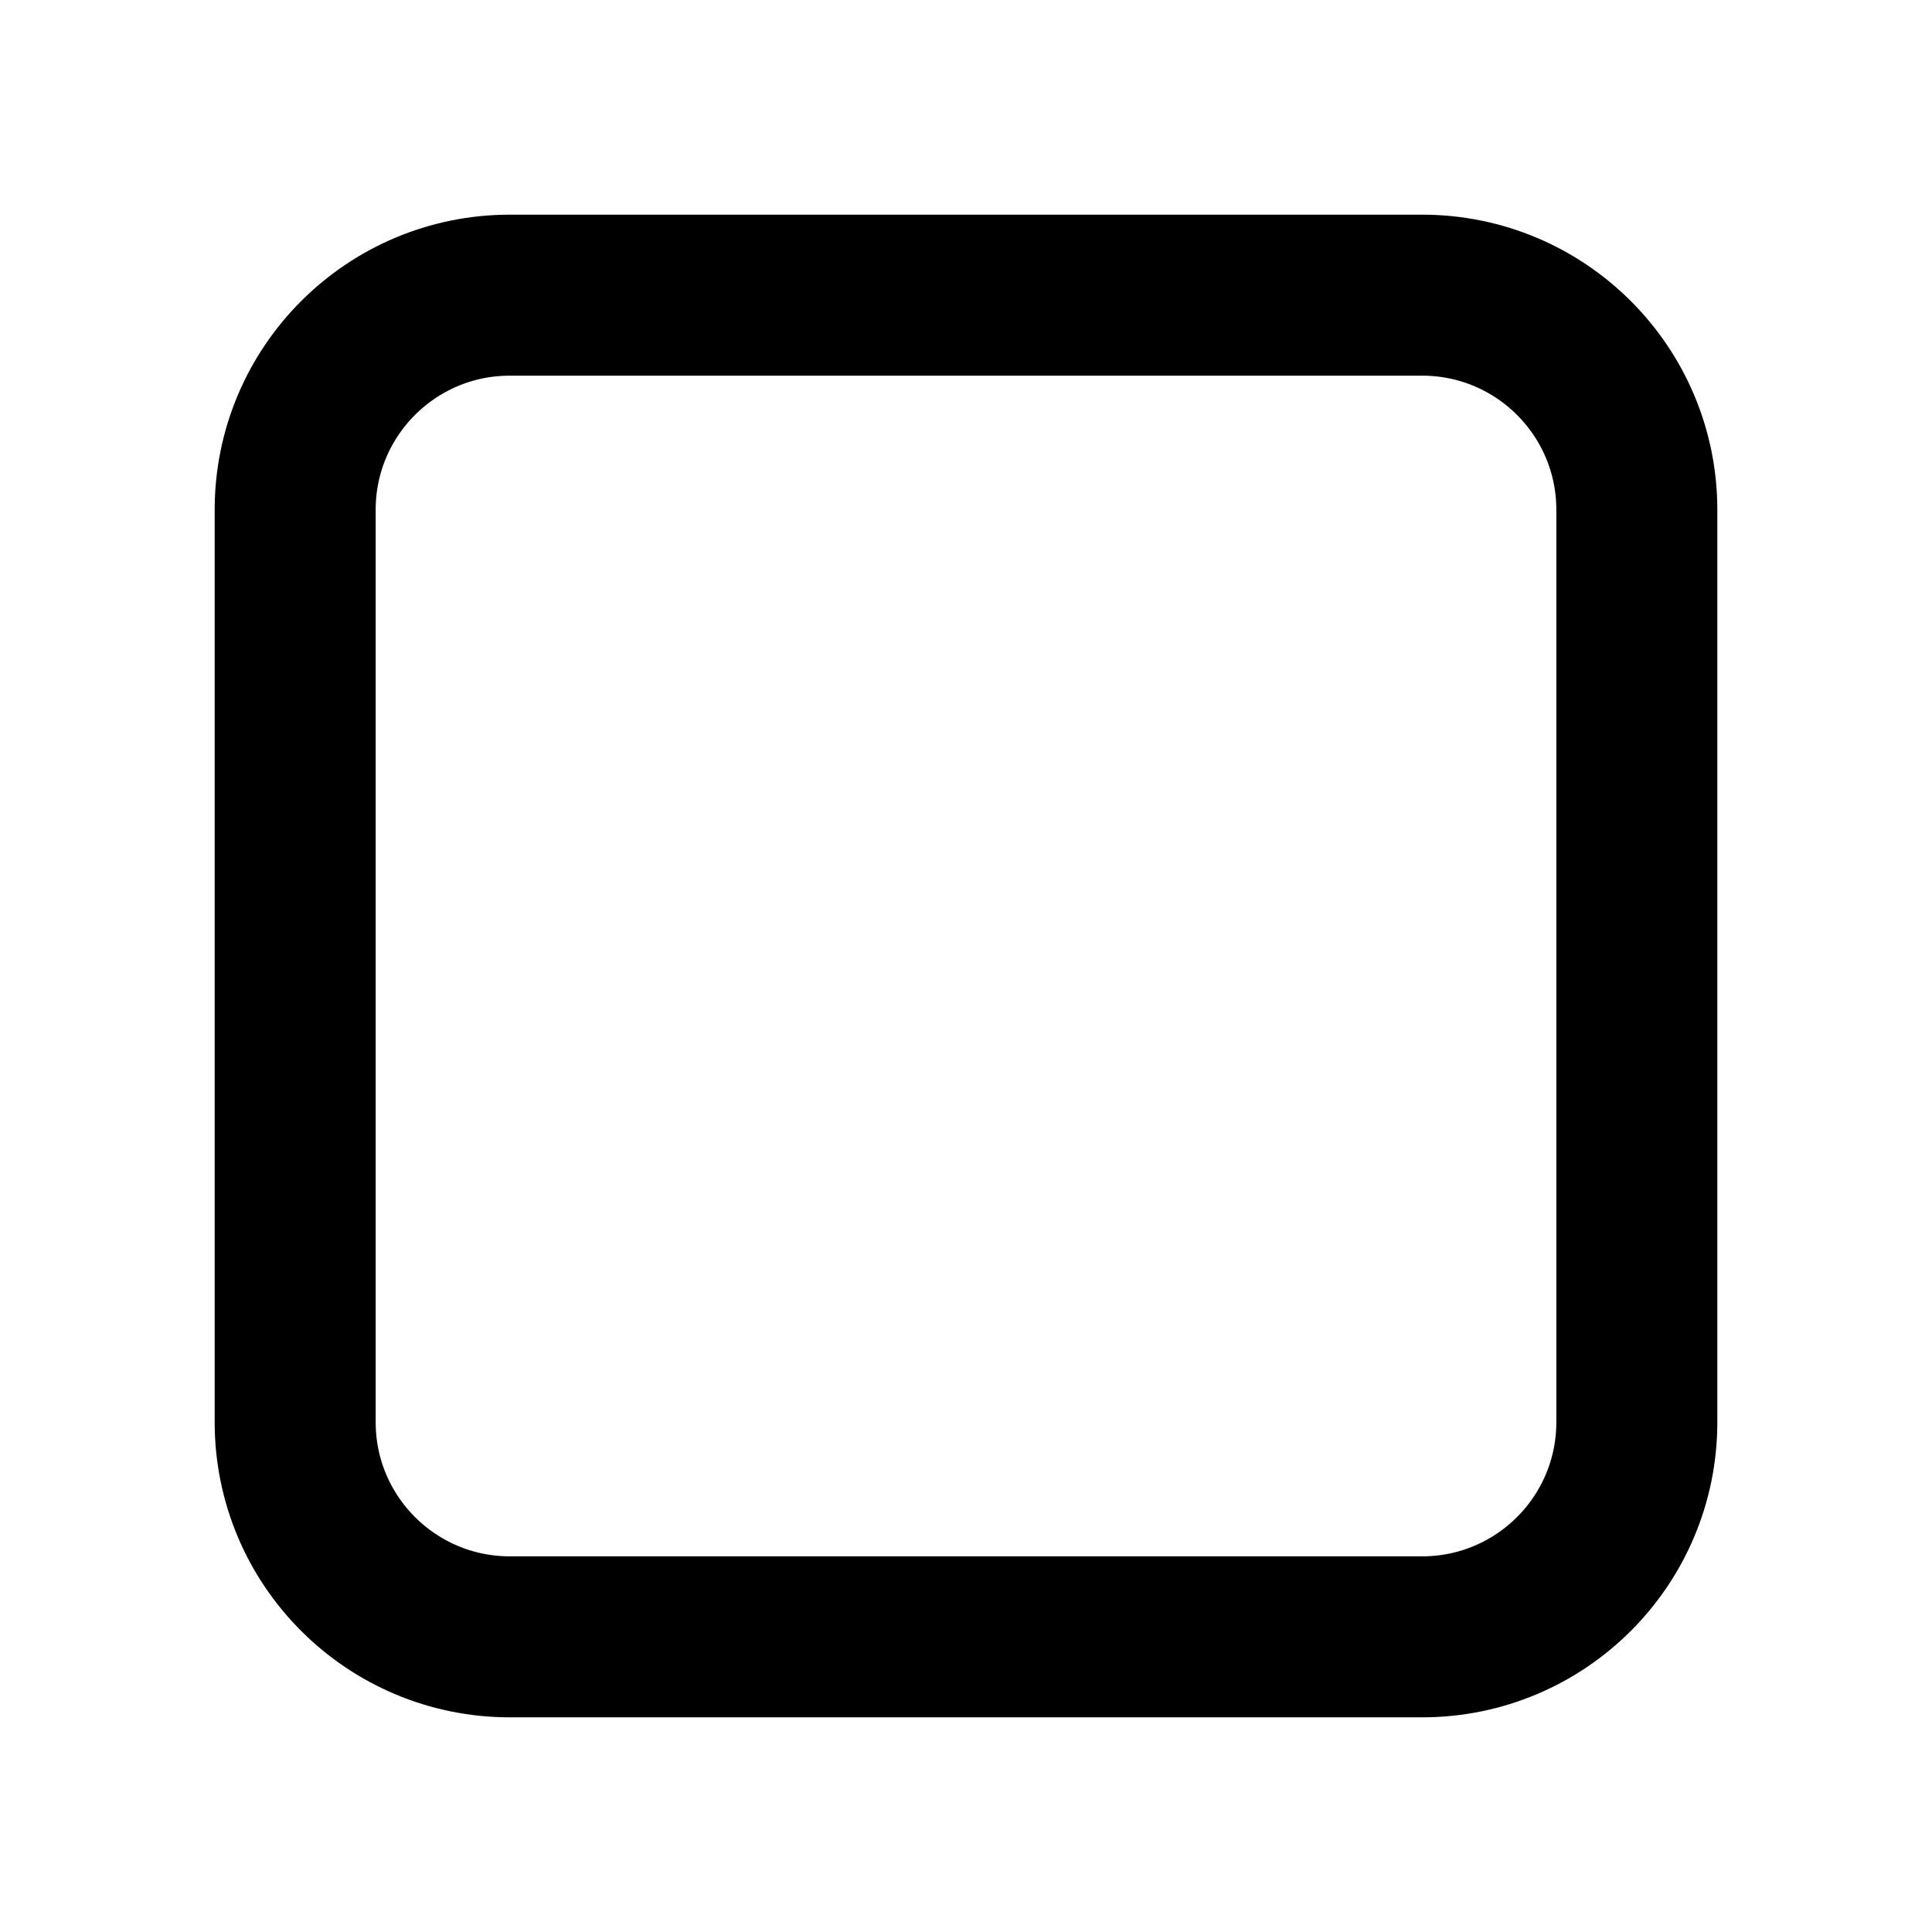
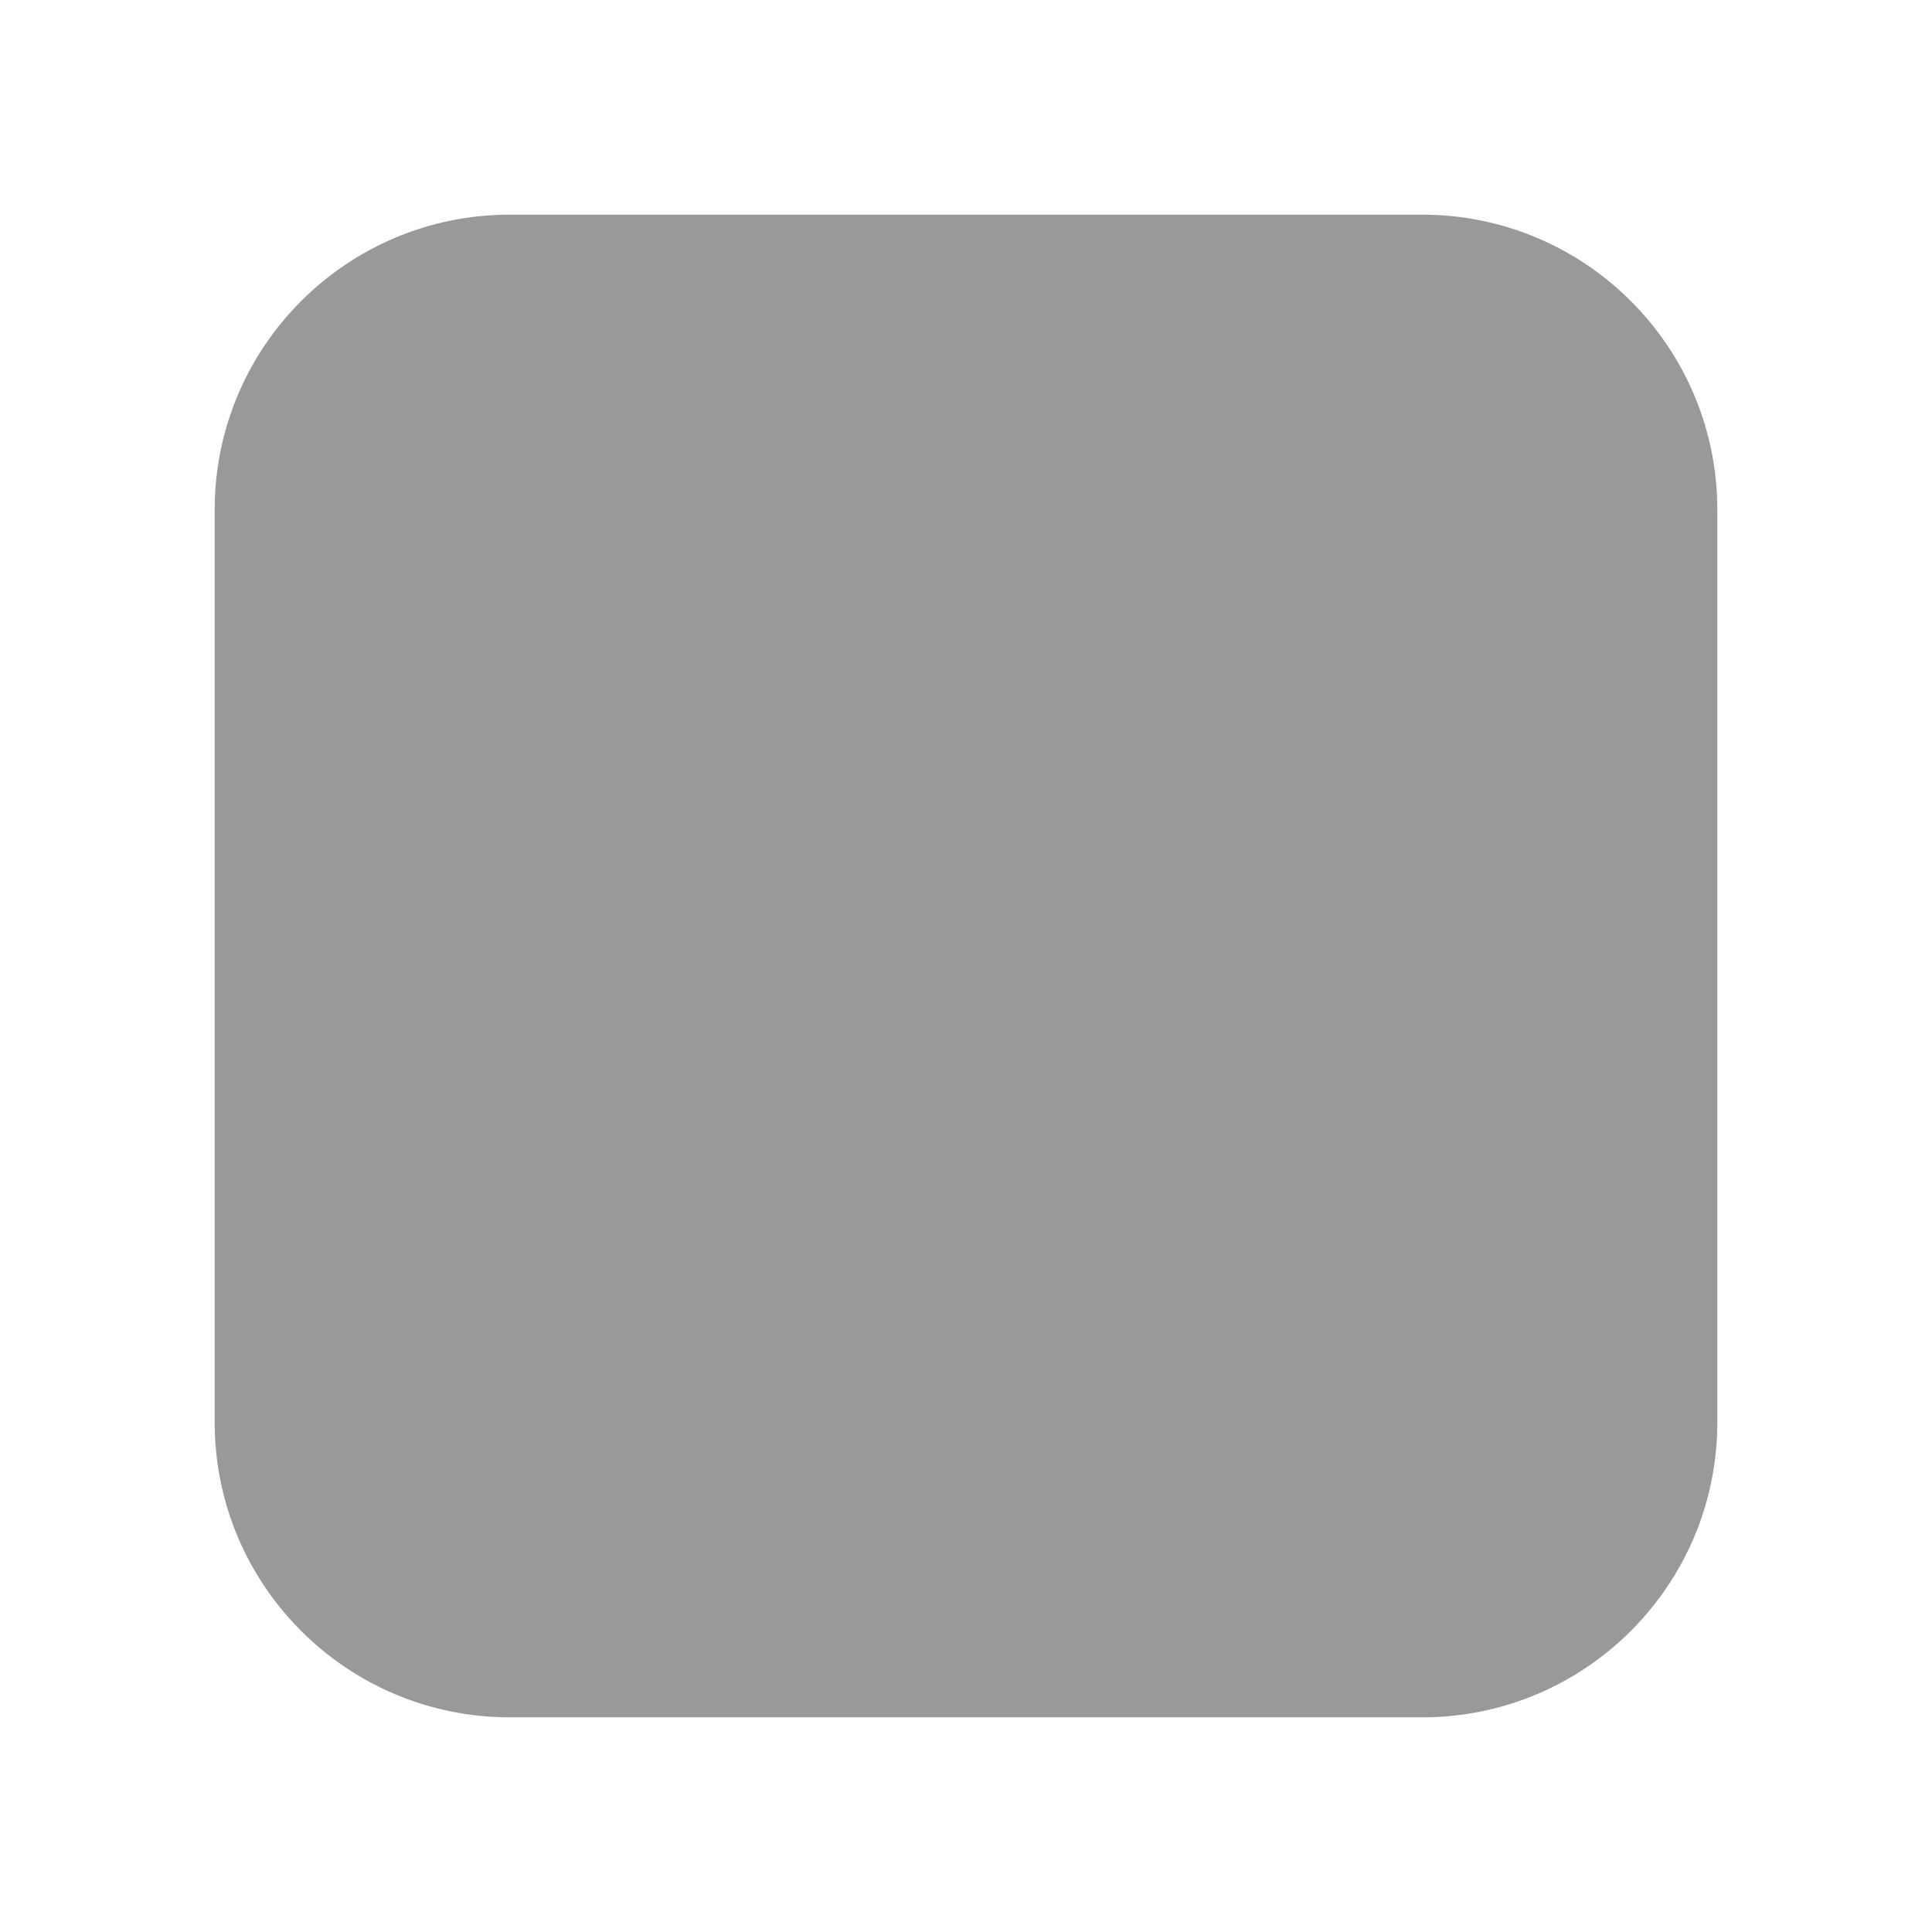
<svg xmlns="http://www.w3.org/2000/svg" x="0px" y="0px" width="18px" height="18px" viewBox="0 0 18 18">
-   <rect x="2.75" y="2.75" width="12.5" height="12.5" rx="2" ry="2" fill="none" stroke="currentColor" stroke-linecap="round" stroke-linejoin="round" stroke-width="1.5" />
+   <path fill-rule="evenodd" clip-rule="evenodd" d="M2 4.75C2 3.231 3.231 2 4.75 2H13.25C14.769 2 16 3.231 16 4.75V13.25C16 14.769 14.769 16 13.25 16H4.75C3.231 16 2 14.769 2 13.25V4.75Z" fill="currentColor" fill-opacity="0.4" data-color="color-2" />
</svg>
